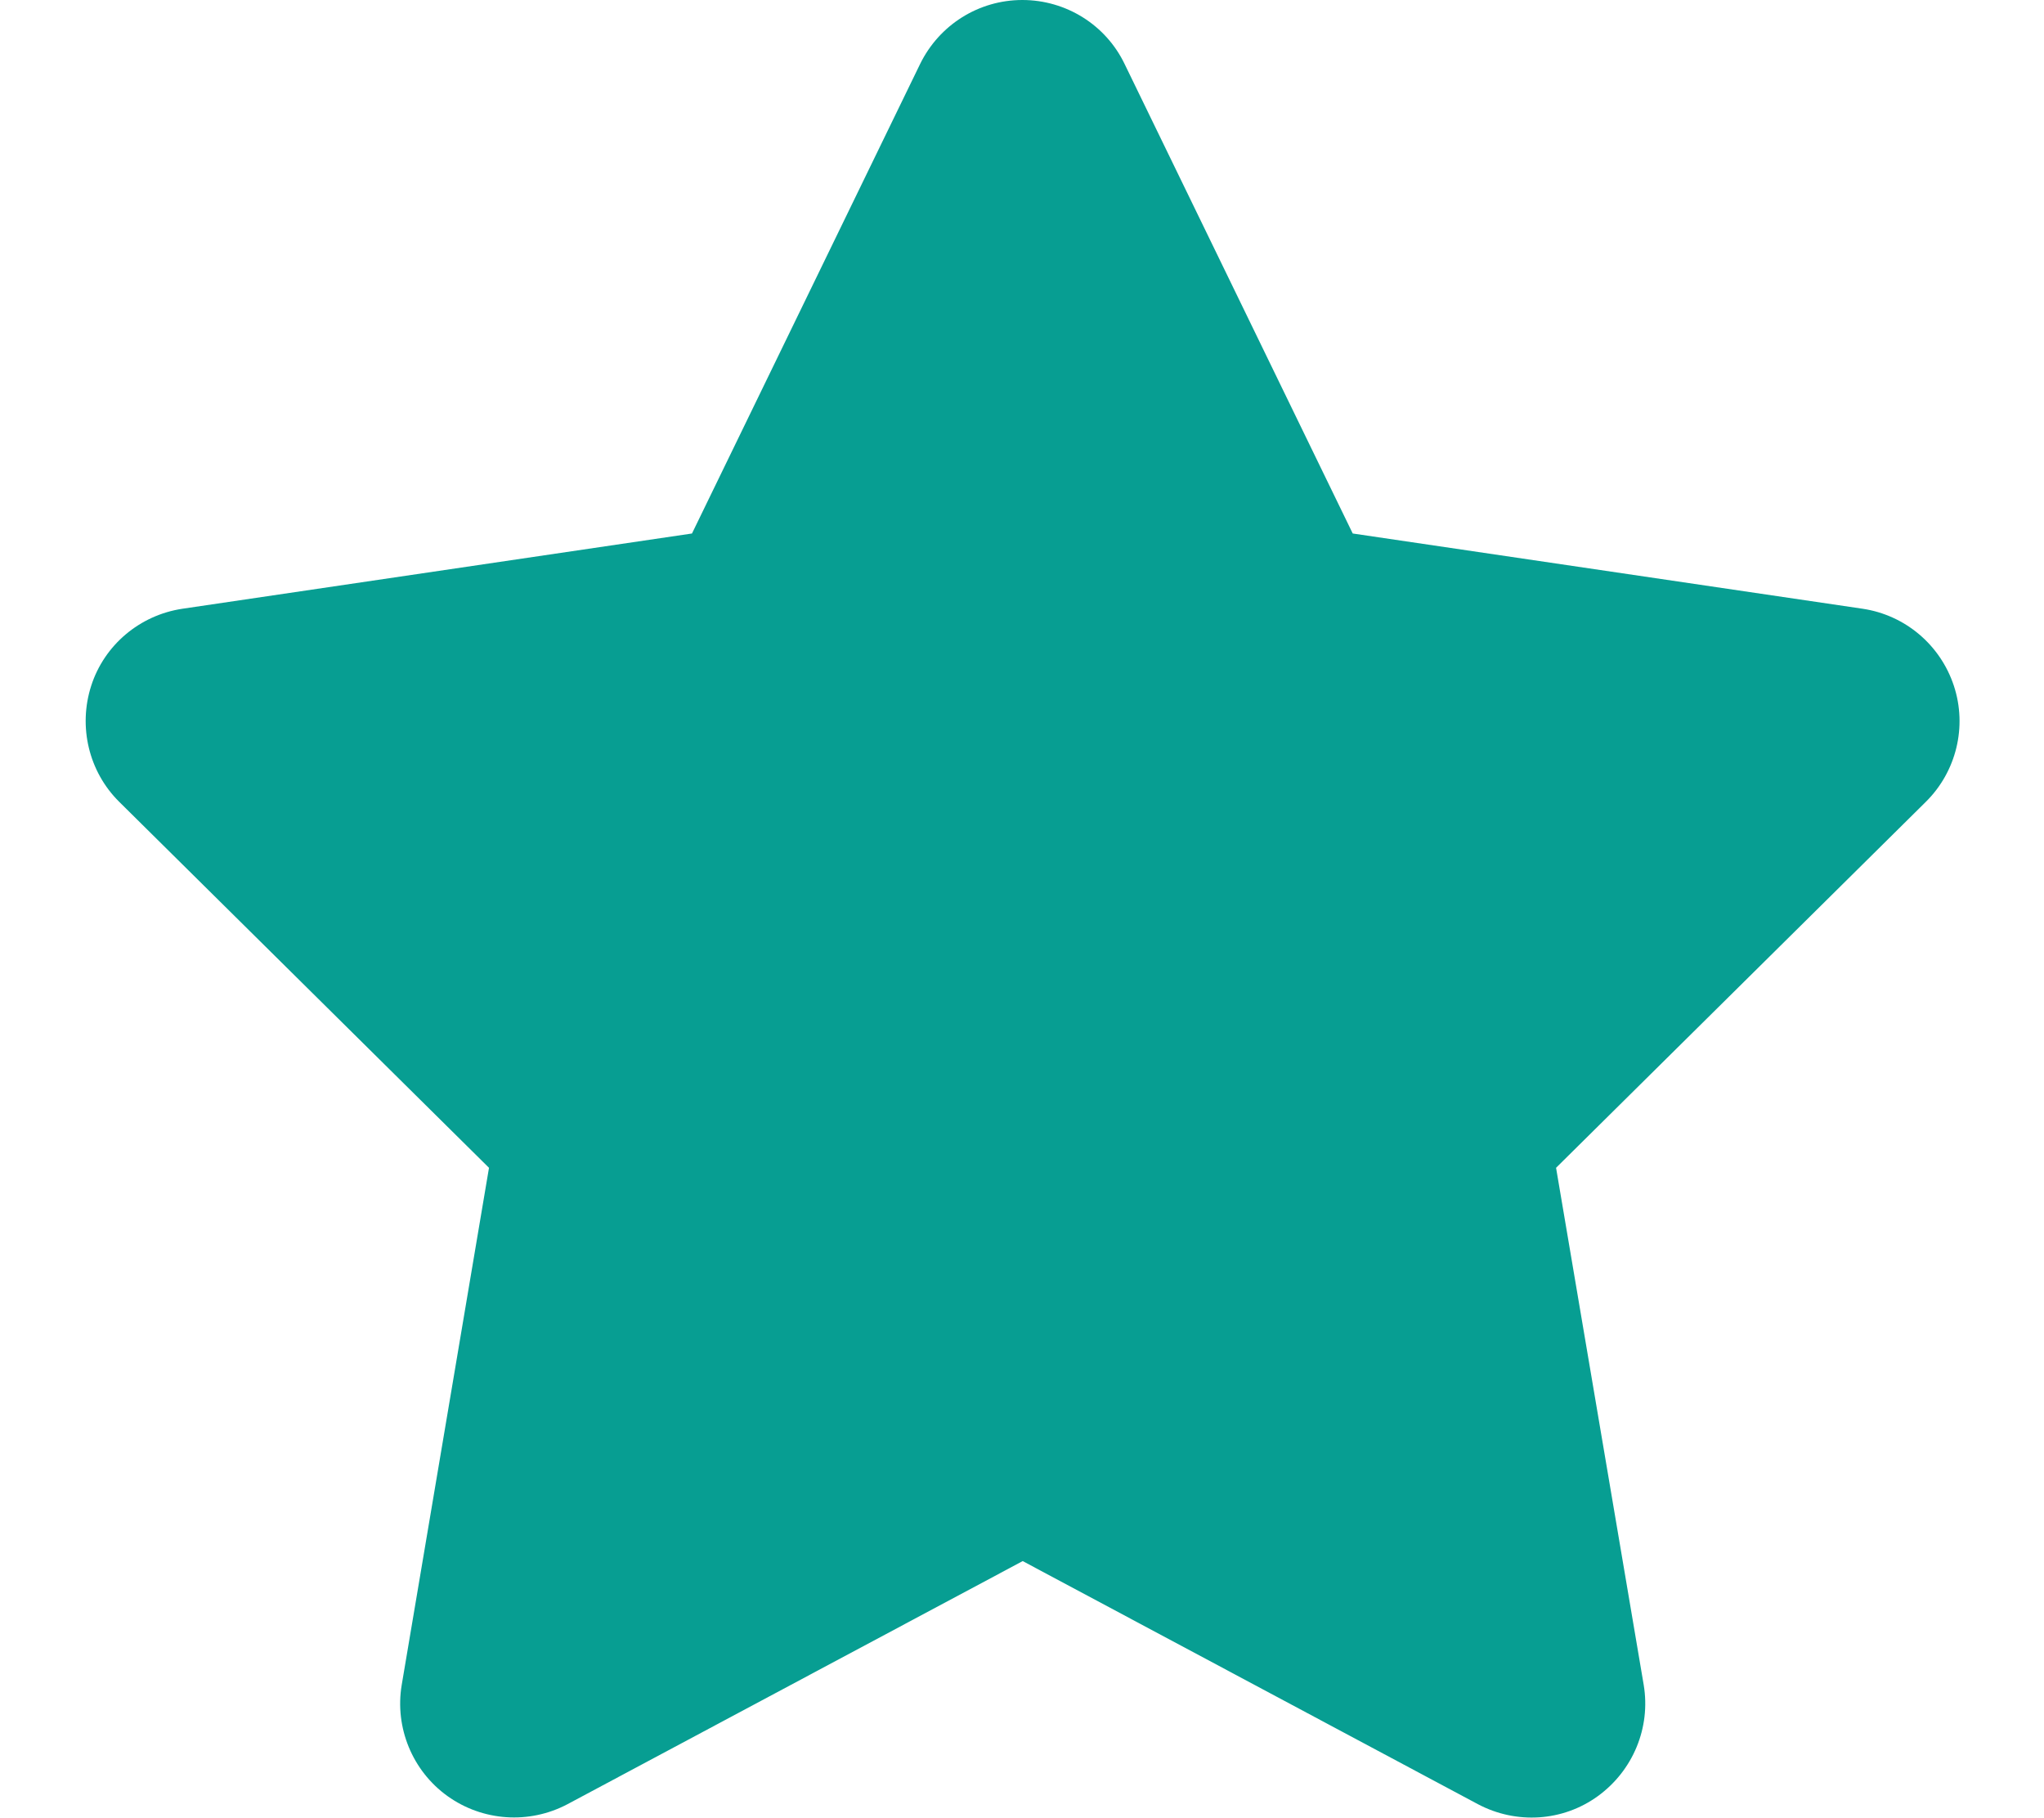
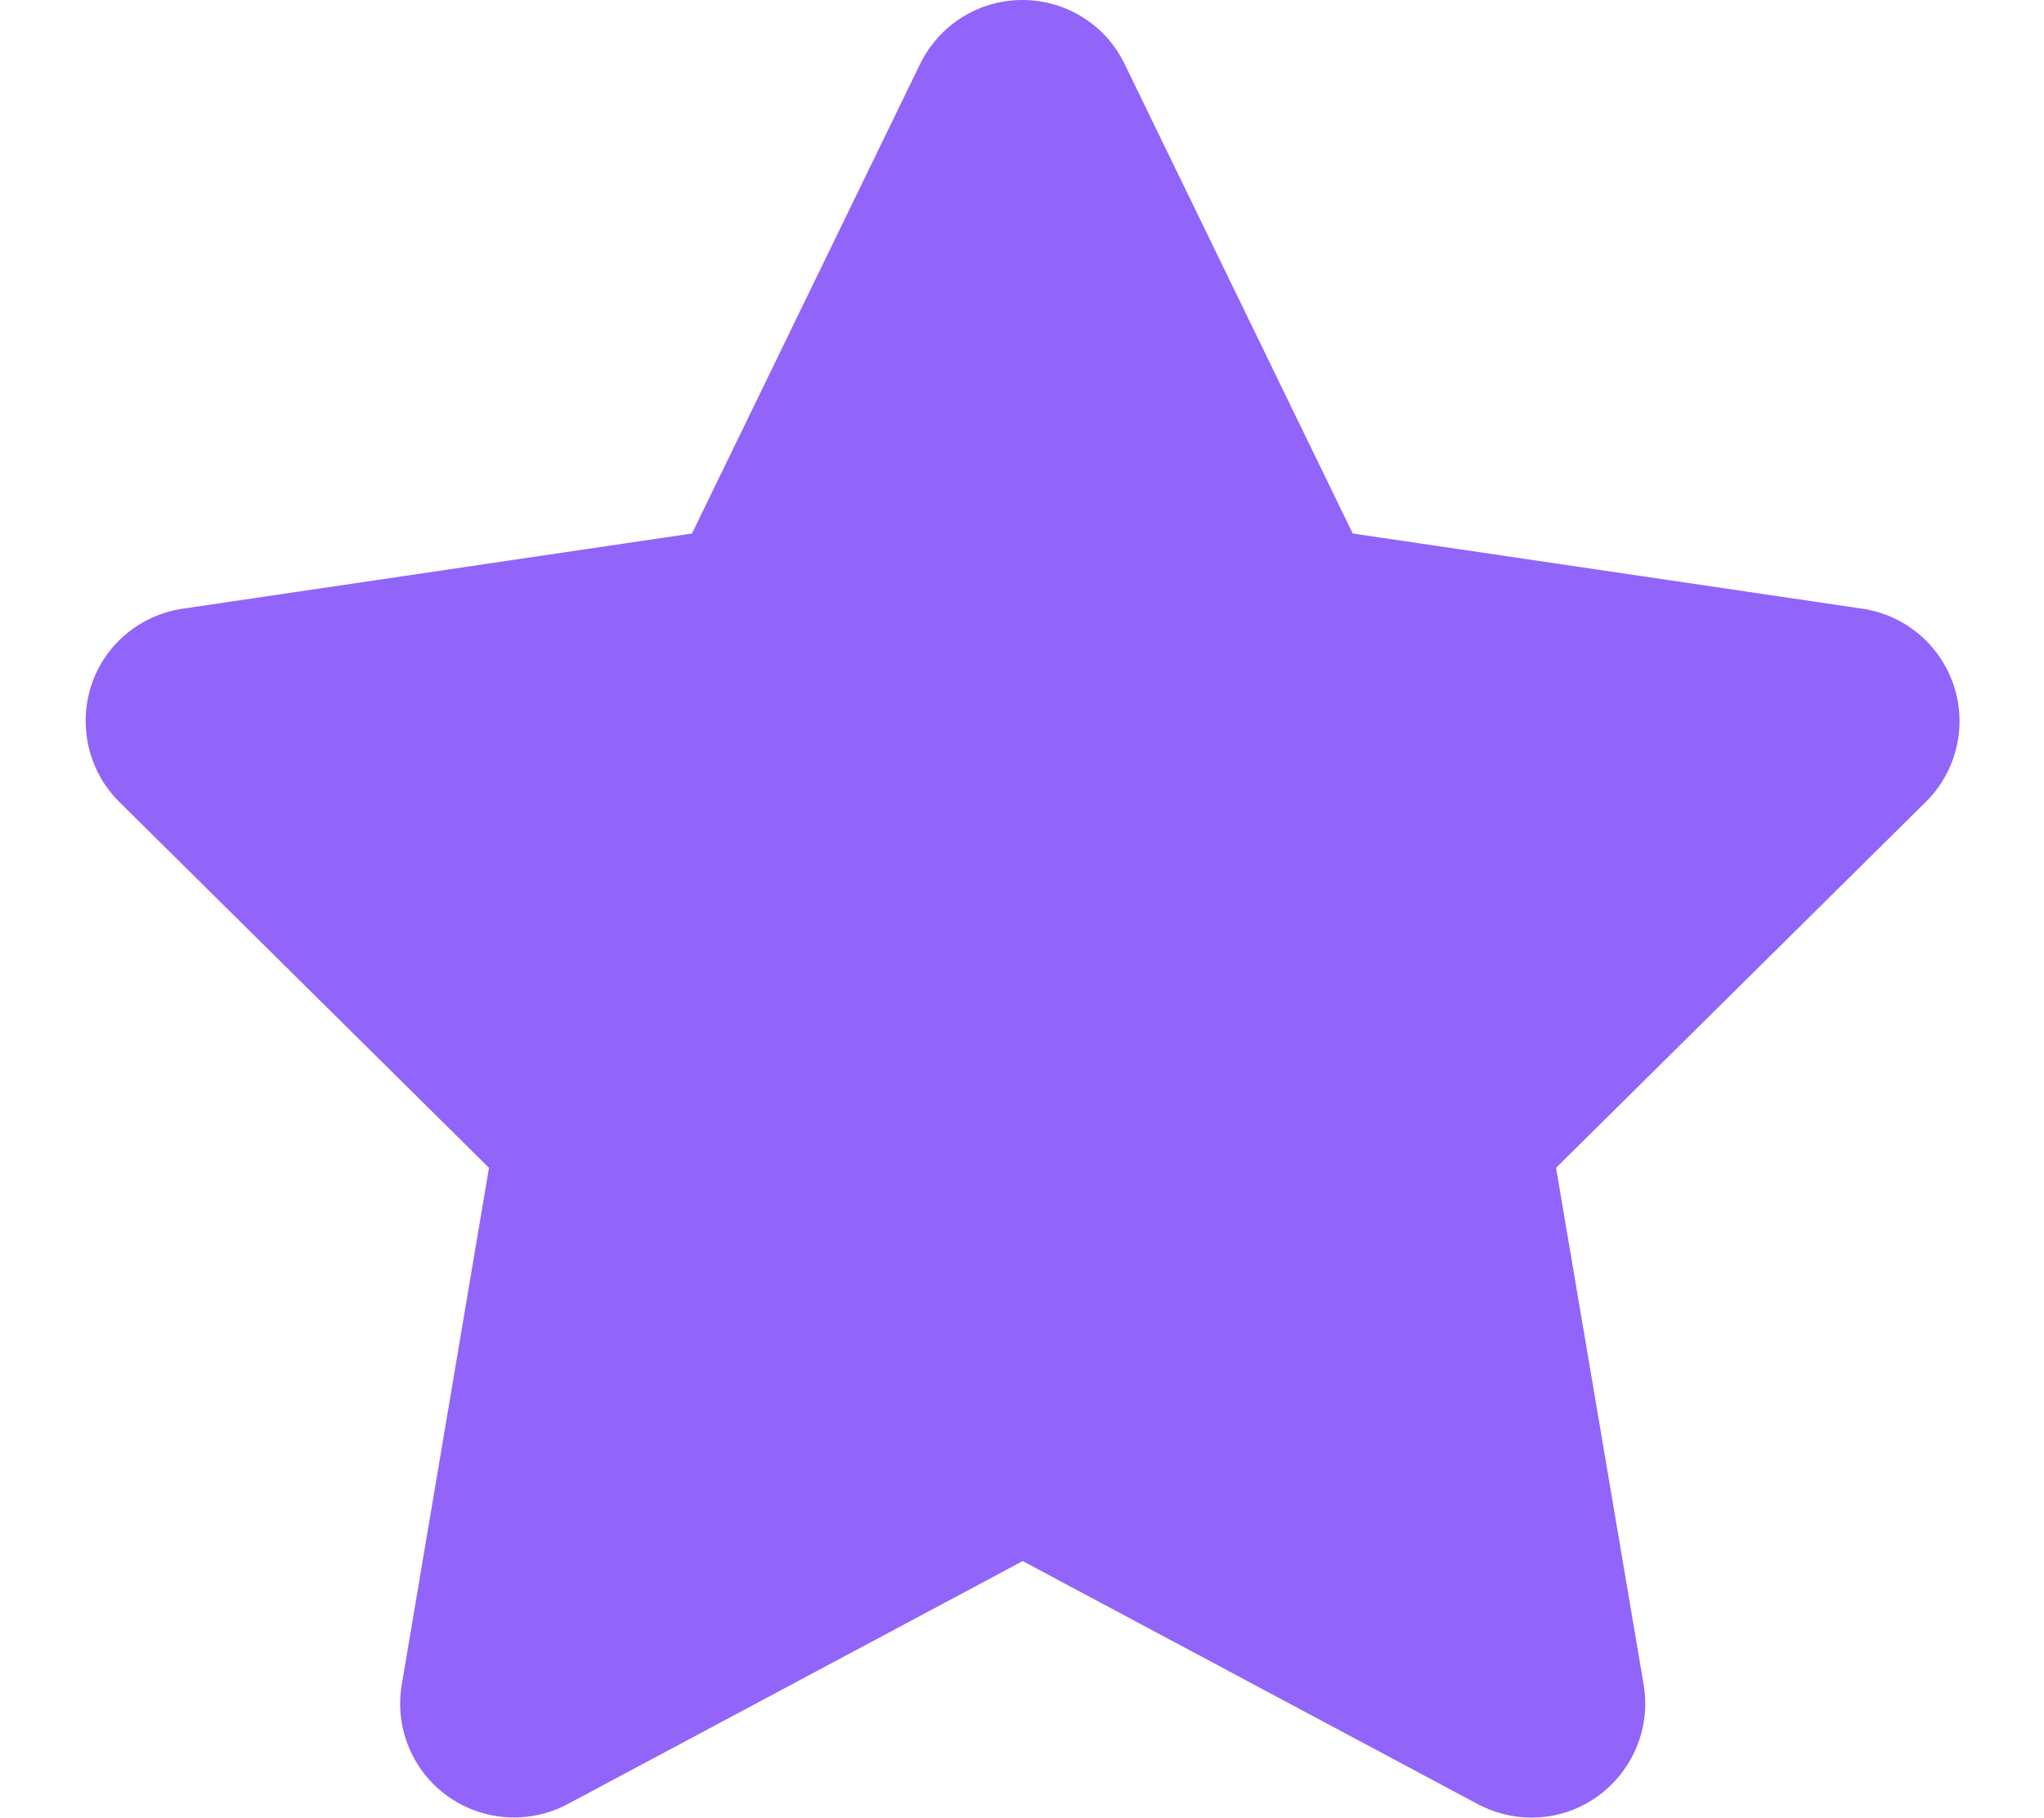
<svg xmlns="http://www.w3.org/2000/svg" viewBox="0 0 576 512">
-   <path fill="#079e92" d="M316.9 18C311.6 7 300.4 0 288.1 0s-23.4 7-28.8 18L195 150.3 51.4 171.5c-12 1.8-22 10.2-25.7 21.7s-.7 24.2 7.9 32.7L137.8 329 113.2 474.7c-2 12 3 24.2 12.9 31.3s23 8 33.8 2.3l128.3-68.5 128.3 68.5c10.8 5.7 23.9 4.9 33.8-2.3s14.9-19.3 12.9-31.3L438.5 329 542.7 225.9c8.6-8.5 11.7-21.2 7.9-32.7s-13.7-19.9-25.7-21.7L381.2 150.3 316.9 18z" />
+   <path fill="#9164fa" d="M316.9 18C311.6 7 300.4 0 288.1 0s-23.4 7-28.8 18L195 150.3 51.4 171.5c-12 1.8-22 10.2-25.7 21.7s-.7 24.2 7.9 32.7L137.8 329 113.2 474.7c-2 12 3 24.2 12.9 31.3s23 8 33.8 2.3l128.3-68.5 128.3 68.5c10.8 5.7 23.9 4.9 33.8-2.3s14.9-19.3 12.9-31.3L438.5 329 542.7 225.9c8.6-8.5 11.7-21.2 7.9-32.7s-13.7-19.9-25.7-21.7L381.2 150.3 316.9 18z" />
</svg>
